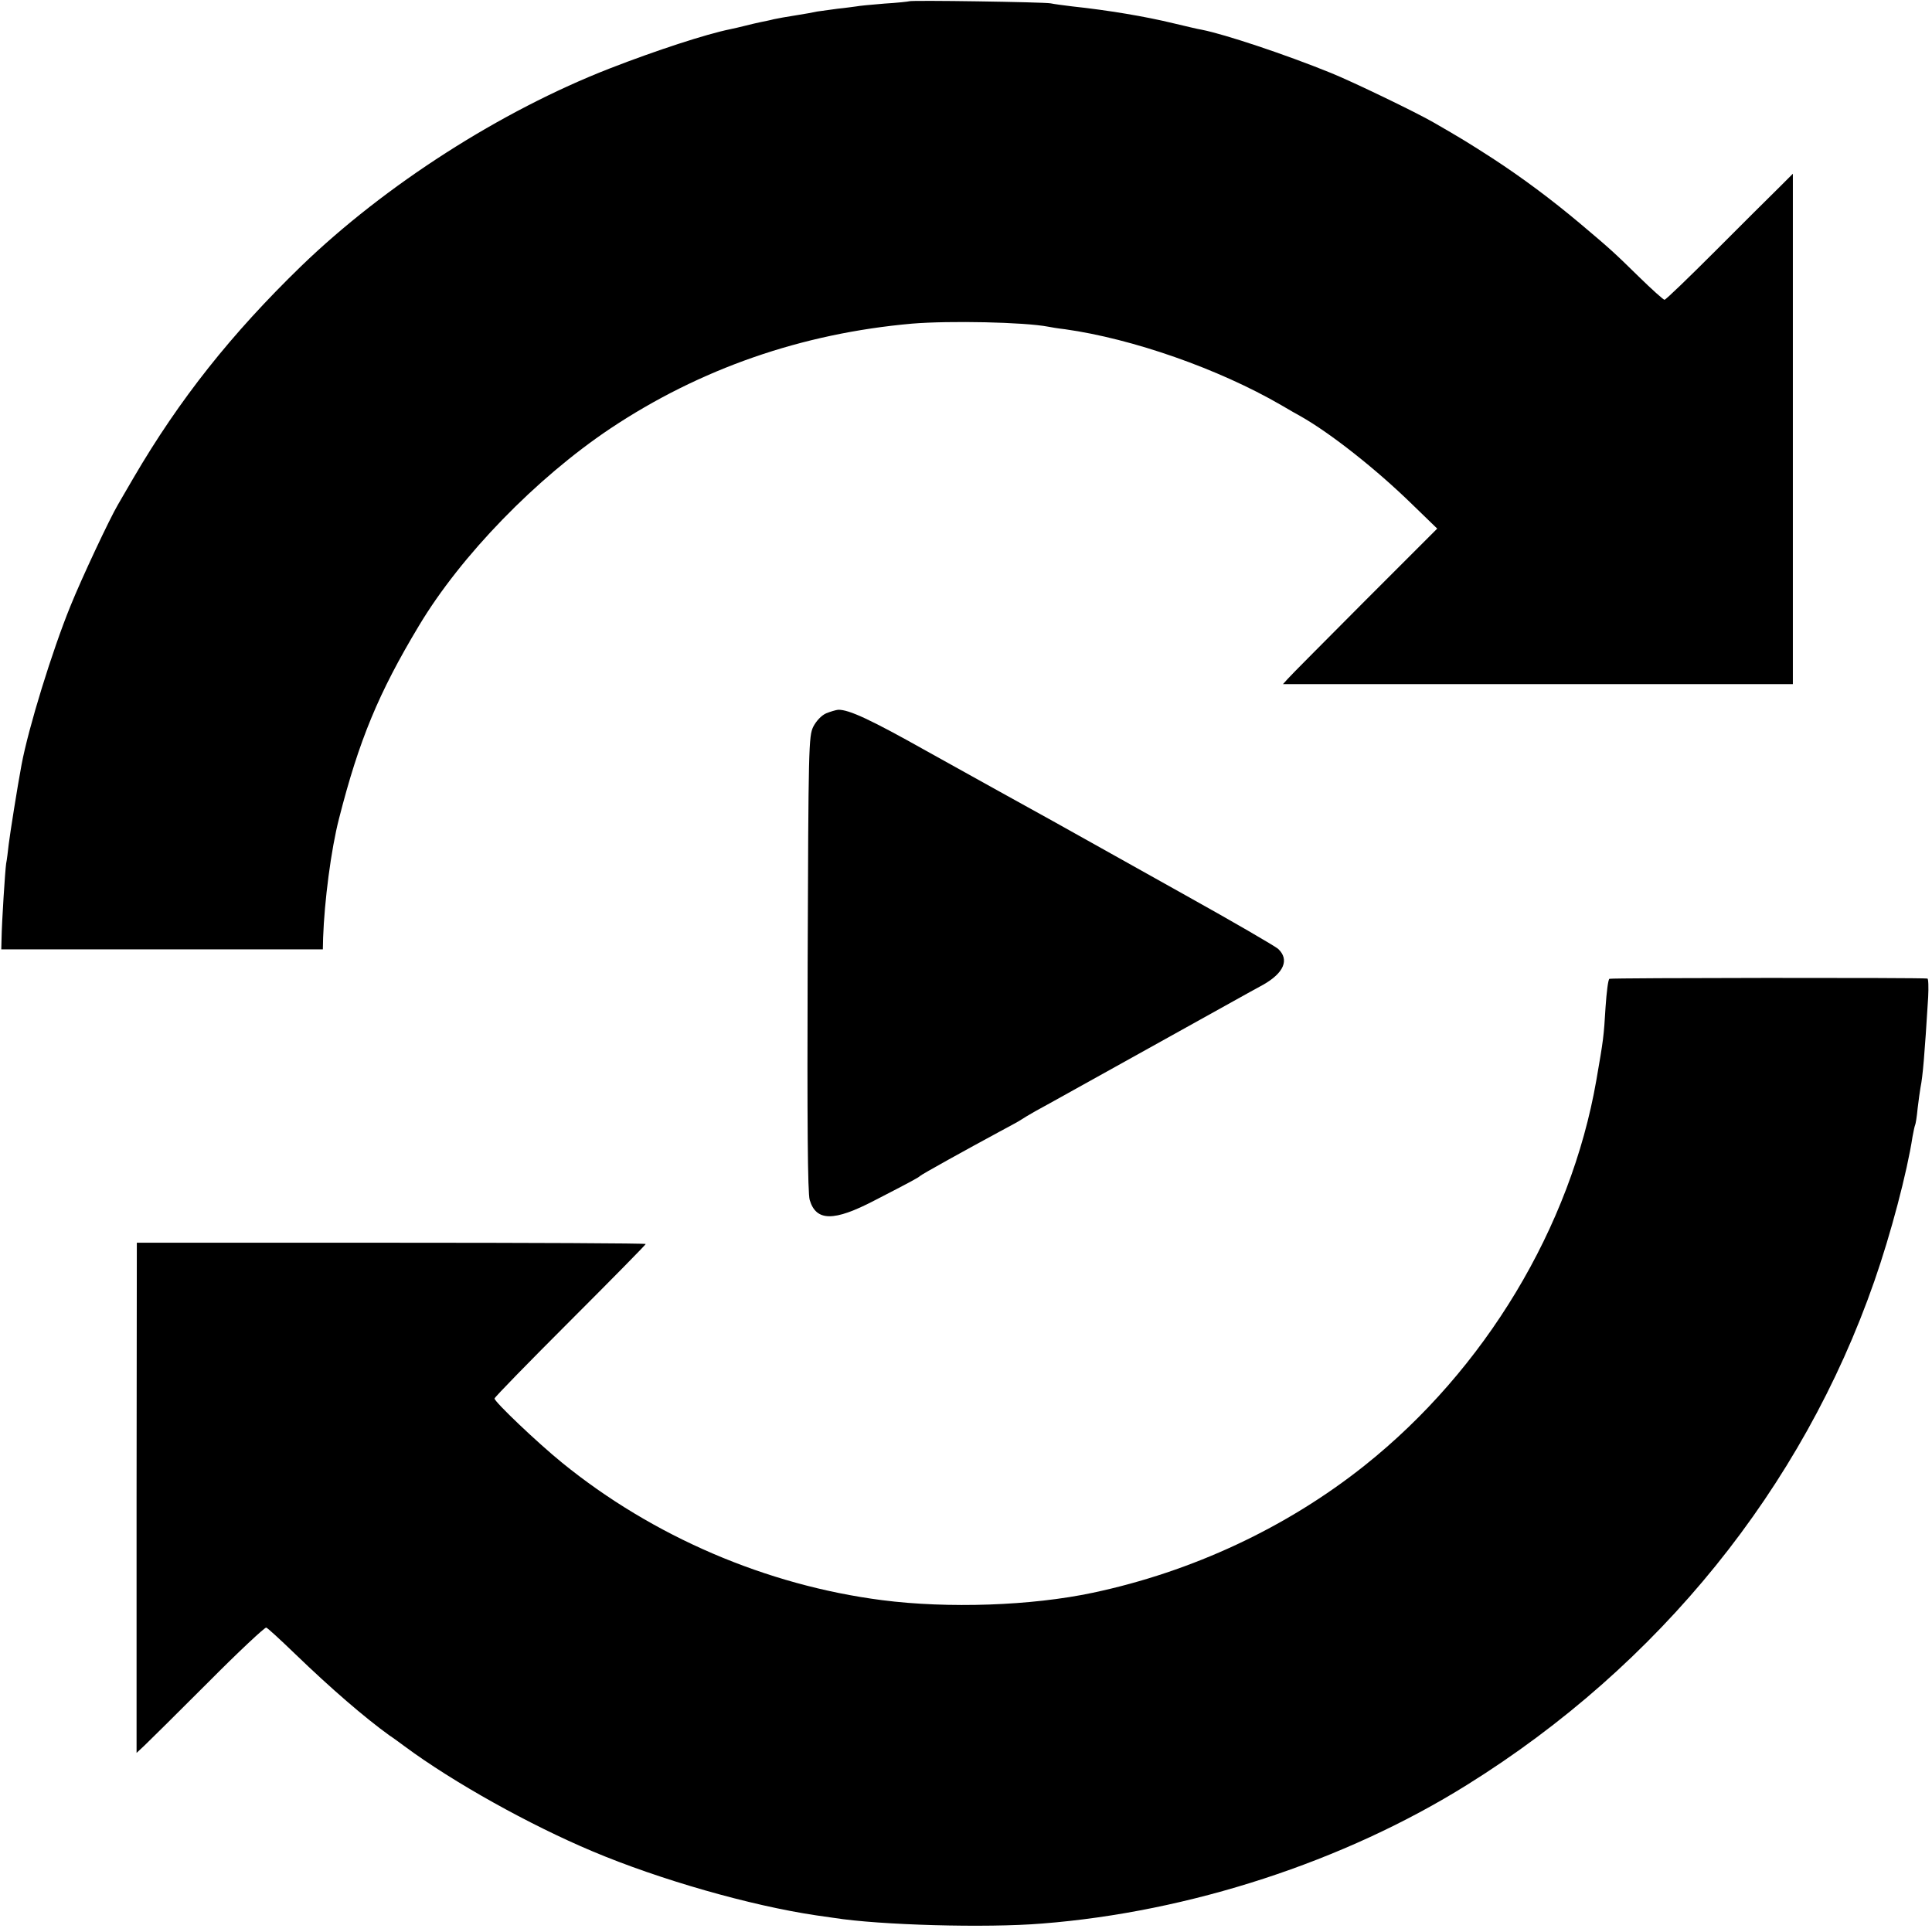
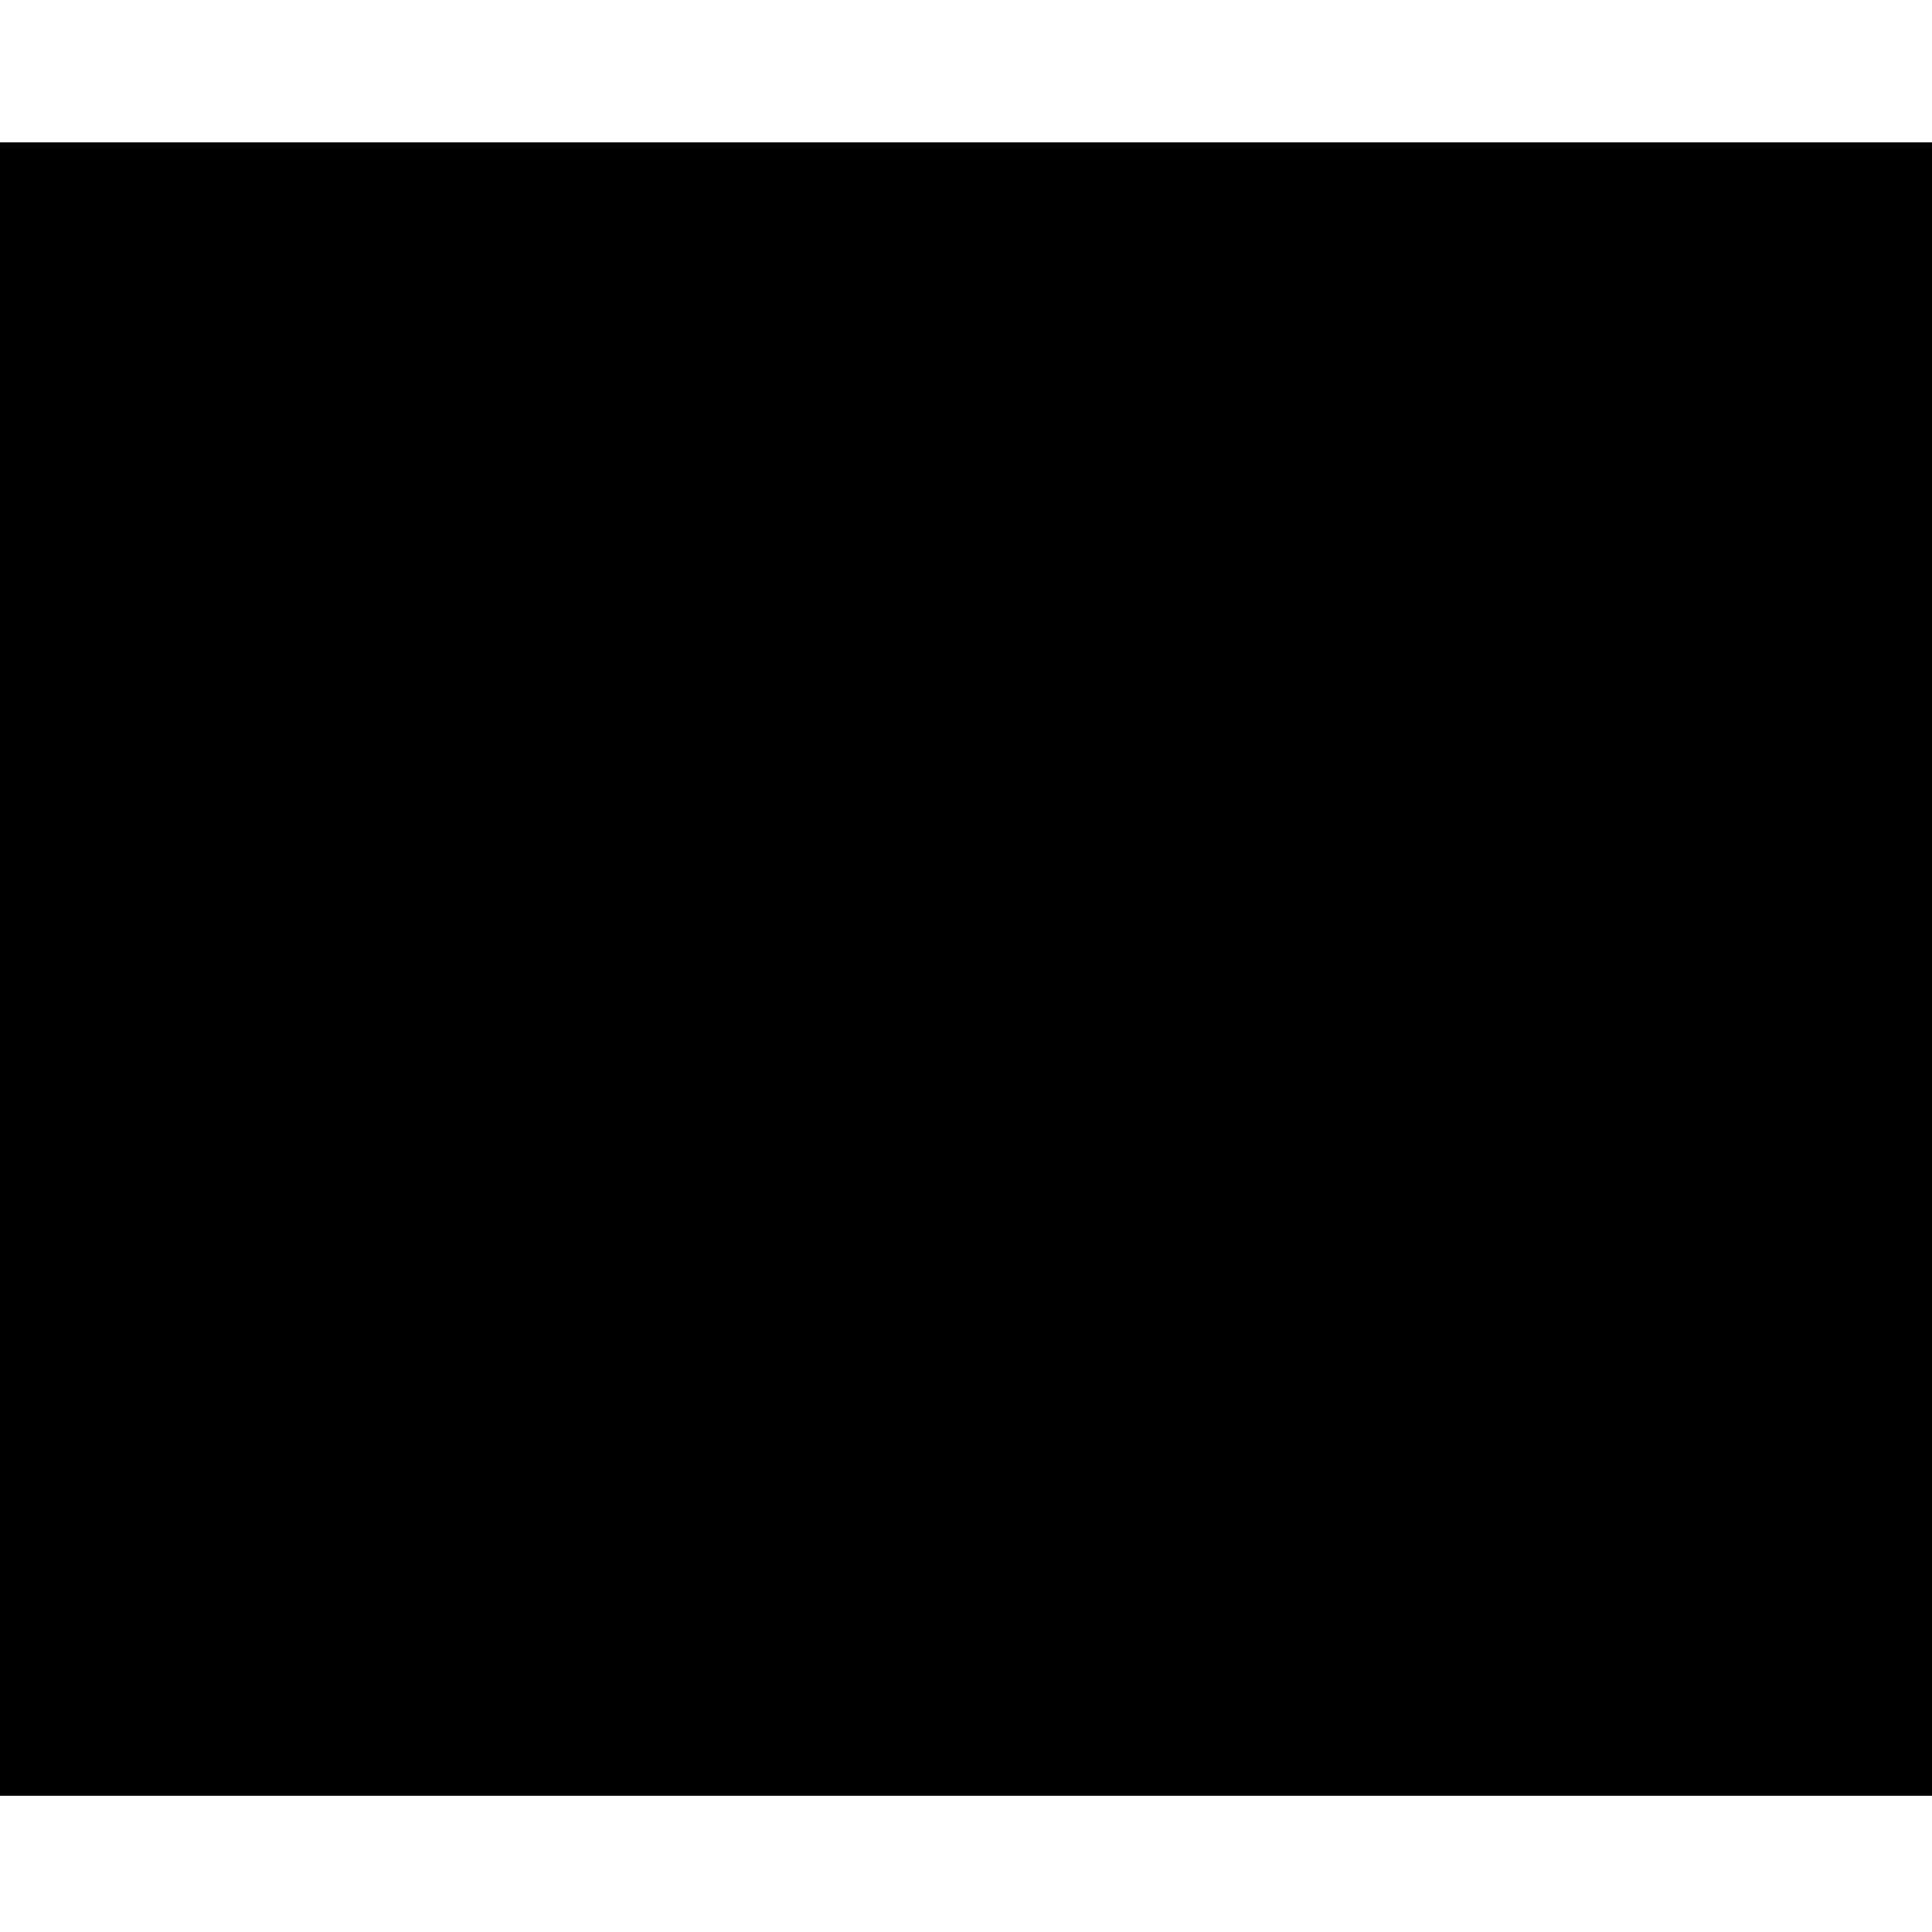
- <svg xmlns="http://www.w3.org/2000/svg" version="1.0" width="754pt" height="754pt" viewBox="0 0 754 754" preserveAspectRatio="xMidYMid meet">
-   <g transform="translate(0,754) scale(0.1,-0.1)" fill="#000000" stroke="none">
-     <path d="M3548 7535 c-2 -1 -45 -6 -96 -9 -51 -4 -101 -9 -110 -11 -9 -1 -42 -6 -73 -9 -31 -4 -67 -9 -80 -11 -13 -3 -51 -10 -84 -15 -33 -5 -71 -12 -85 -15 -14 -4 -36 -8 -50 -11 -14 -3 -41 -9 -60 -14 -19 -5 -46 -11 -60 -14 -94 -19 -290 -83 -470 -153 -426 -166 -877 -455 -1205 -772 -271 -263 -474 -518 -654 -826 -29 -49 -56 -97 -61 -105 -32 -54 -141 -286 -185 -395 -71 -174 -164 -475 -191 -620 -16 -85 -45 -269 -50 -310 -3 -27 -7 -61 -10 -75 -4 -27 -17 -228 -18 -295 l-1 -40 628 0 627 0 1 45 c5 143 31 345 62 465 78 306 154 490 312 753 164 274 458 576 746 769 351 234 748 372 1179 410 146 12 437 6 531 -12 9 -2 39 -7 66 -10 263 -37 598 -154 843 -296 30 -18 64 -37 75 -43 117 -66 297 -208 437 -345 l97 -94 -282 -282 c-155 -156 -291 -292 -301 -304 l-19 -21 995 0 995 0 0 996 0 996 -54 -54 c-30 -29 -141 -140 -246 -245 -106 -106 -196 -193 -201 -193 -4 0 -49 40 -100 90 -98 96 -110 107 -231 209 -111 93 -222 176 -340 253 -90 58 -122 78 -230 140 -67 39 -316 159 -400 193 -177 72 -414 151 -505 169 -14 2 -63 14 -110 25 -111 27 -255 51 -395 66 -33 4 -71 9 -85 12 -26 5 -547 13 -552 8z" />
-     <path d="M3224 4756 c-18 -8 -38 -29 -50 -52 -18 -37 -19 -75 -22 -924 -2 -622 0 -896 8 -923 25 -84 94 -85 253 -2 140 72 171 89 177 95 5 6 184 105 310 173 41 22 80 43 85 47 6 4 30 19 55 33 25 13 225 125 445 247 220 122 420 234 445 247 81 46 103 98 58 140 -13 11 -176 106 -363 210 -187 105 -419 234 -515 288 -96 53 -193 107 -215 119 -22 12 -148 82 -279 155 -219 123 -303 162 -345 161 -9 -1 -30 -7 -47 -14z" />
-     <path d="M6281 3720 c-5 -3 -11 -52 -15 -110 -7 -116 -8 -125 -36 -286 -100 -574 -435 -1130 -905 -1504 -304 -242 -673 -414 -1060 -496 -240 -51 -565 -62 -822 -29 -451 58 -895 248 -1250 537 -96 78 -263 237 -263 250 0 5 133 141 295 303 162 162 295 297 295 300 0 3 -447 5 -993 5 l-993 0 -1 -995 0 -996 30 28 c16 15 128 126 248 246 120 121 223 217 228 215 5 -1 56 -48 113 -103 141 -136 271 -248 368 -318 14 -9 41 -29 60 -43 189 -140 487 -306 732 -409 263 -111 617 -212 873 -250 22 -3 54 -8 70 -10 176 -28 593 -40 812 -22 575 45 1179 242 1658 541 750 467 1309 1159 1590 1966 64 183 128 426 149 564 4 21 8 41 10 45 2 3 7 33 10 66 4 33 9 69 11 80 9 44 16 125 30 353 2 39 1 73 -3 73 -23 4 -1235 3 -1241 -1z" />
+ <svg xmlns="http://www.w3.org/2000/svg" version="1.0" width="312pt" height="312pt" viewBox="0 0 312 312" preserveAspectRatio="xMidYMid meet">
+   <g transform="translate(0,312) scale(0.1,-0.1)" fill="#000000" stroke="none">
+     <path d="M0 1555 l0 -1335 1560 0 1560 0 0 1335 0 1335 -1560 0 -1560 0 0 -1335z" />
  </g>
</svg>
